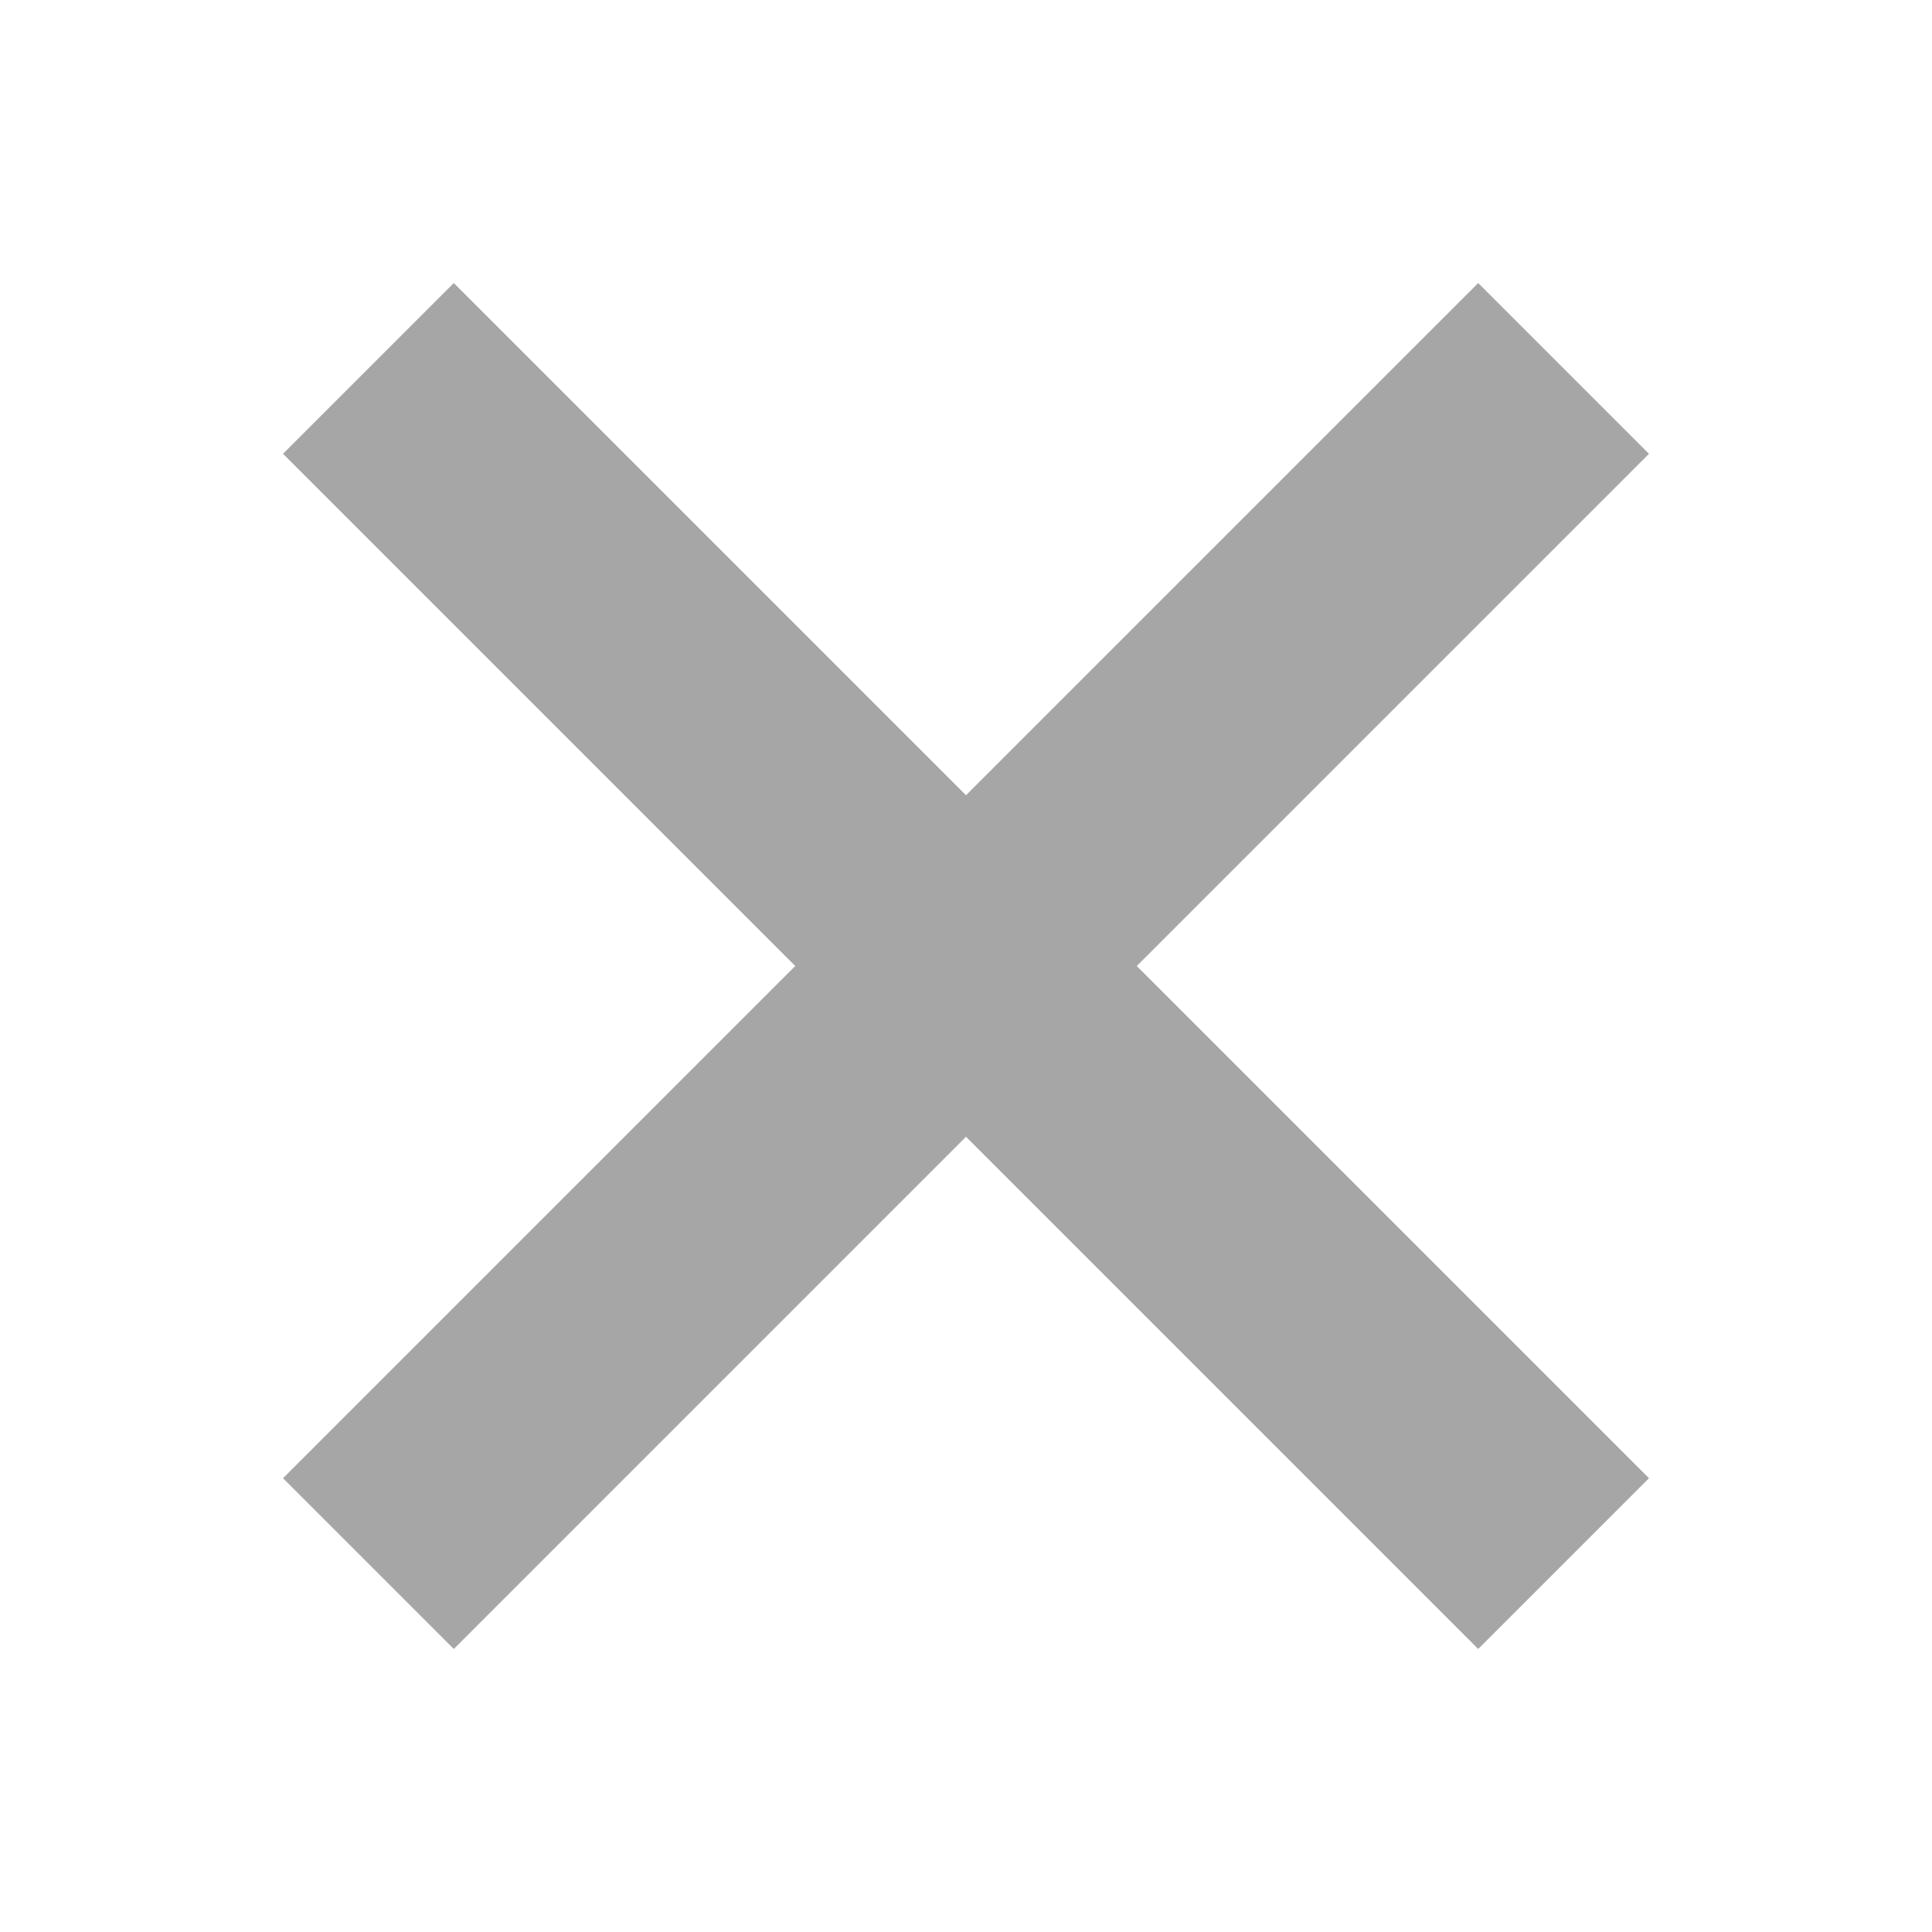
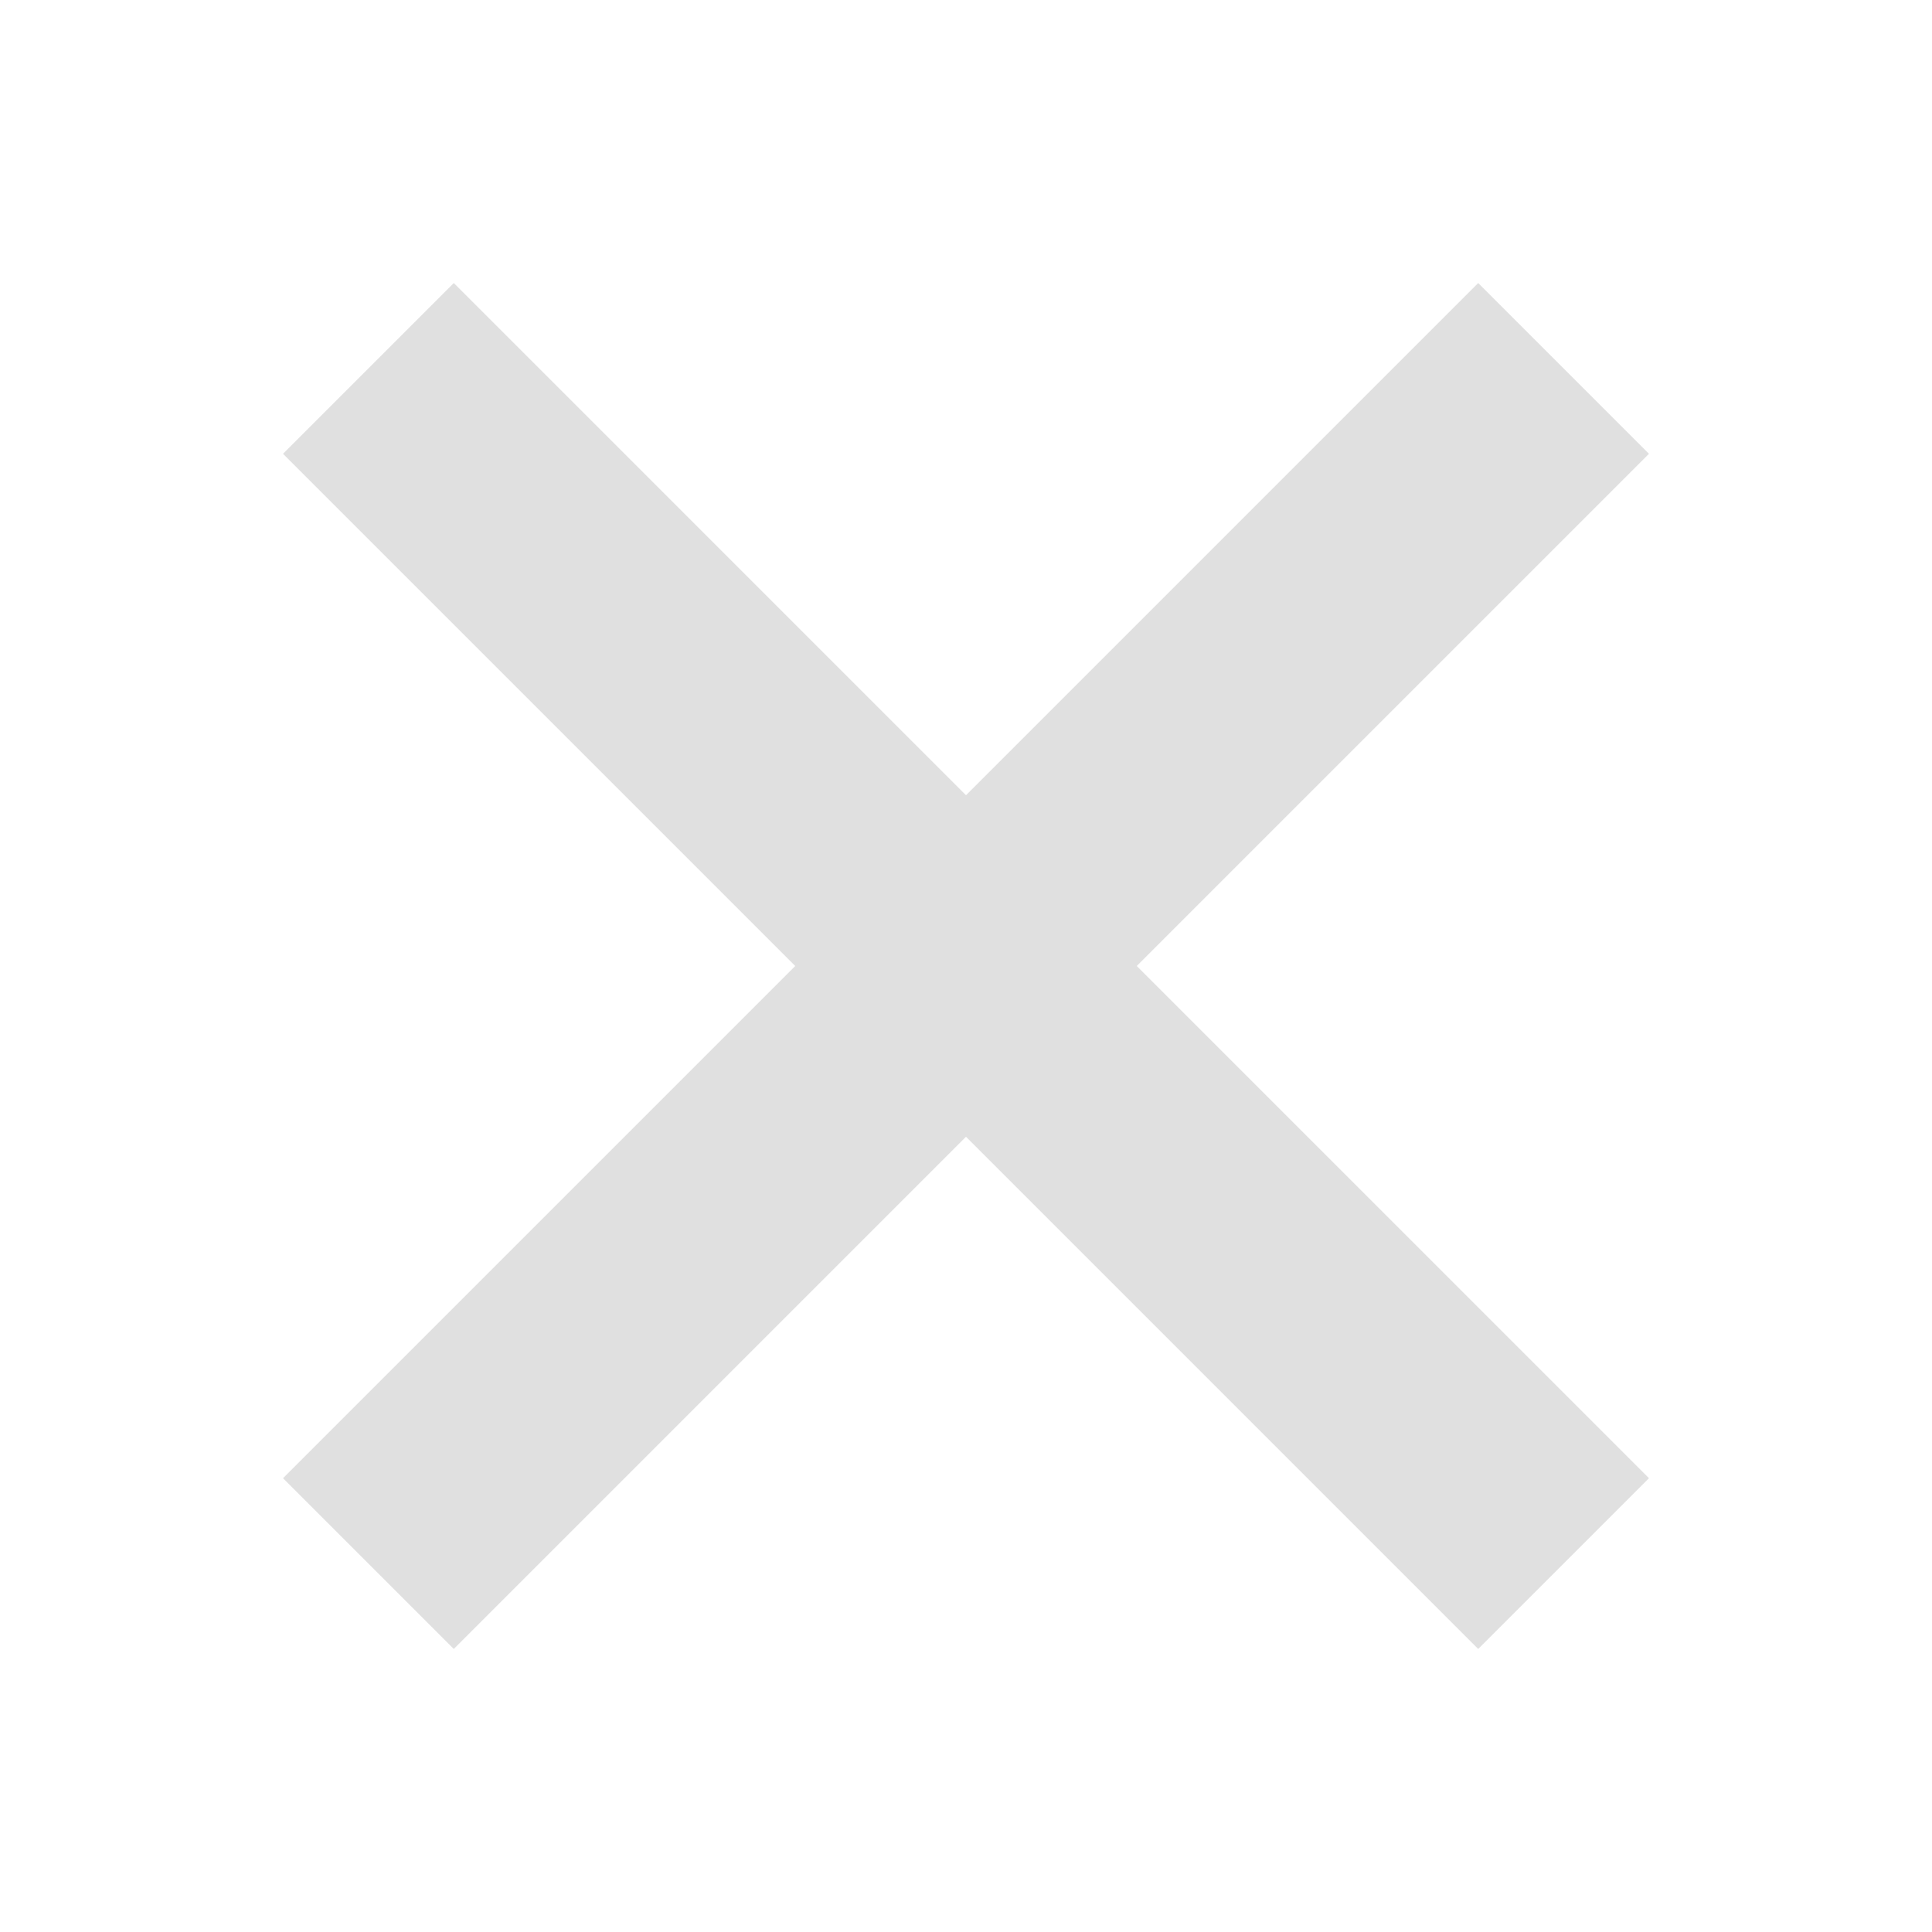
<svg xmlns="http://www.w3.org/2000/svg" height="16" viewBox="0 0 16 16" width="16">
-   <path d="m3.758 2.344-1.414 1.414 4.242 4.242-4.242 4.242 1.414 1.414 4.242-4.242 4.242 4.242 1.414-1.414-4.242-4.242 4.242-4.242-1.414-1.414-4.242 4.242z" fill="#a6a6a6" />
+   <path d="m3.758 2.344-1.414 1.414 4.242 4.242-4.242 4.242 1.414 1.414 4.242-4.242 4.242 4.242 1.414-1.414-4.242-4.242 4.242-4.242-1.414-1.414-4.242 4.242z" fill="#e0e0e0" />
</svg>
